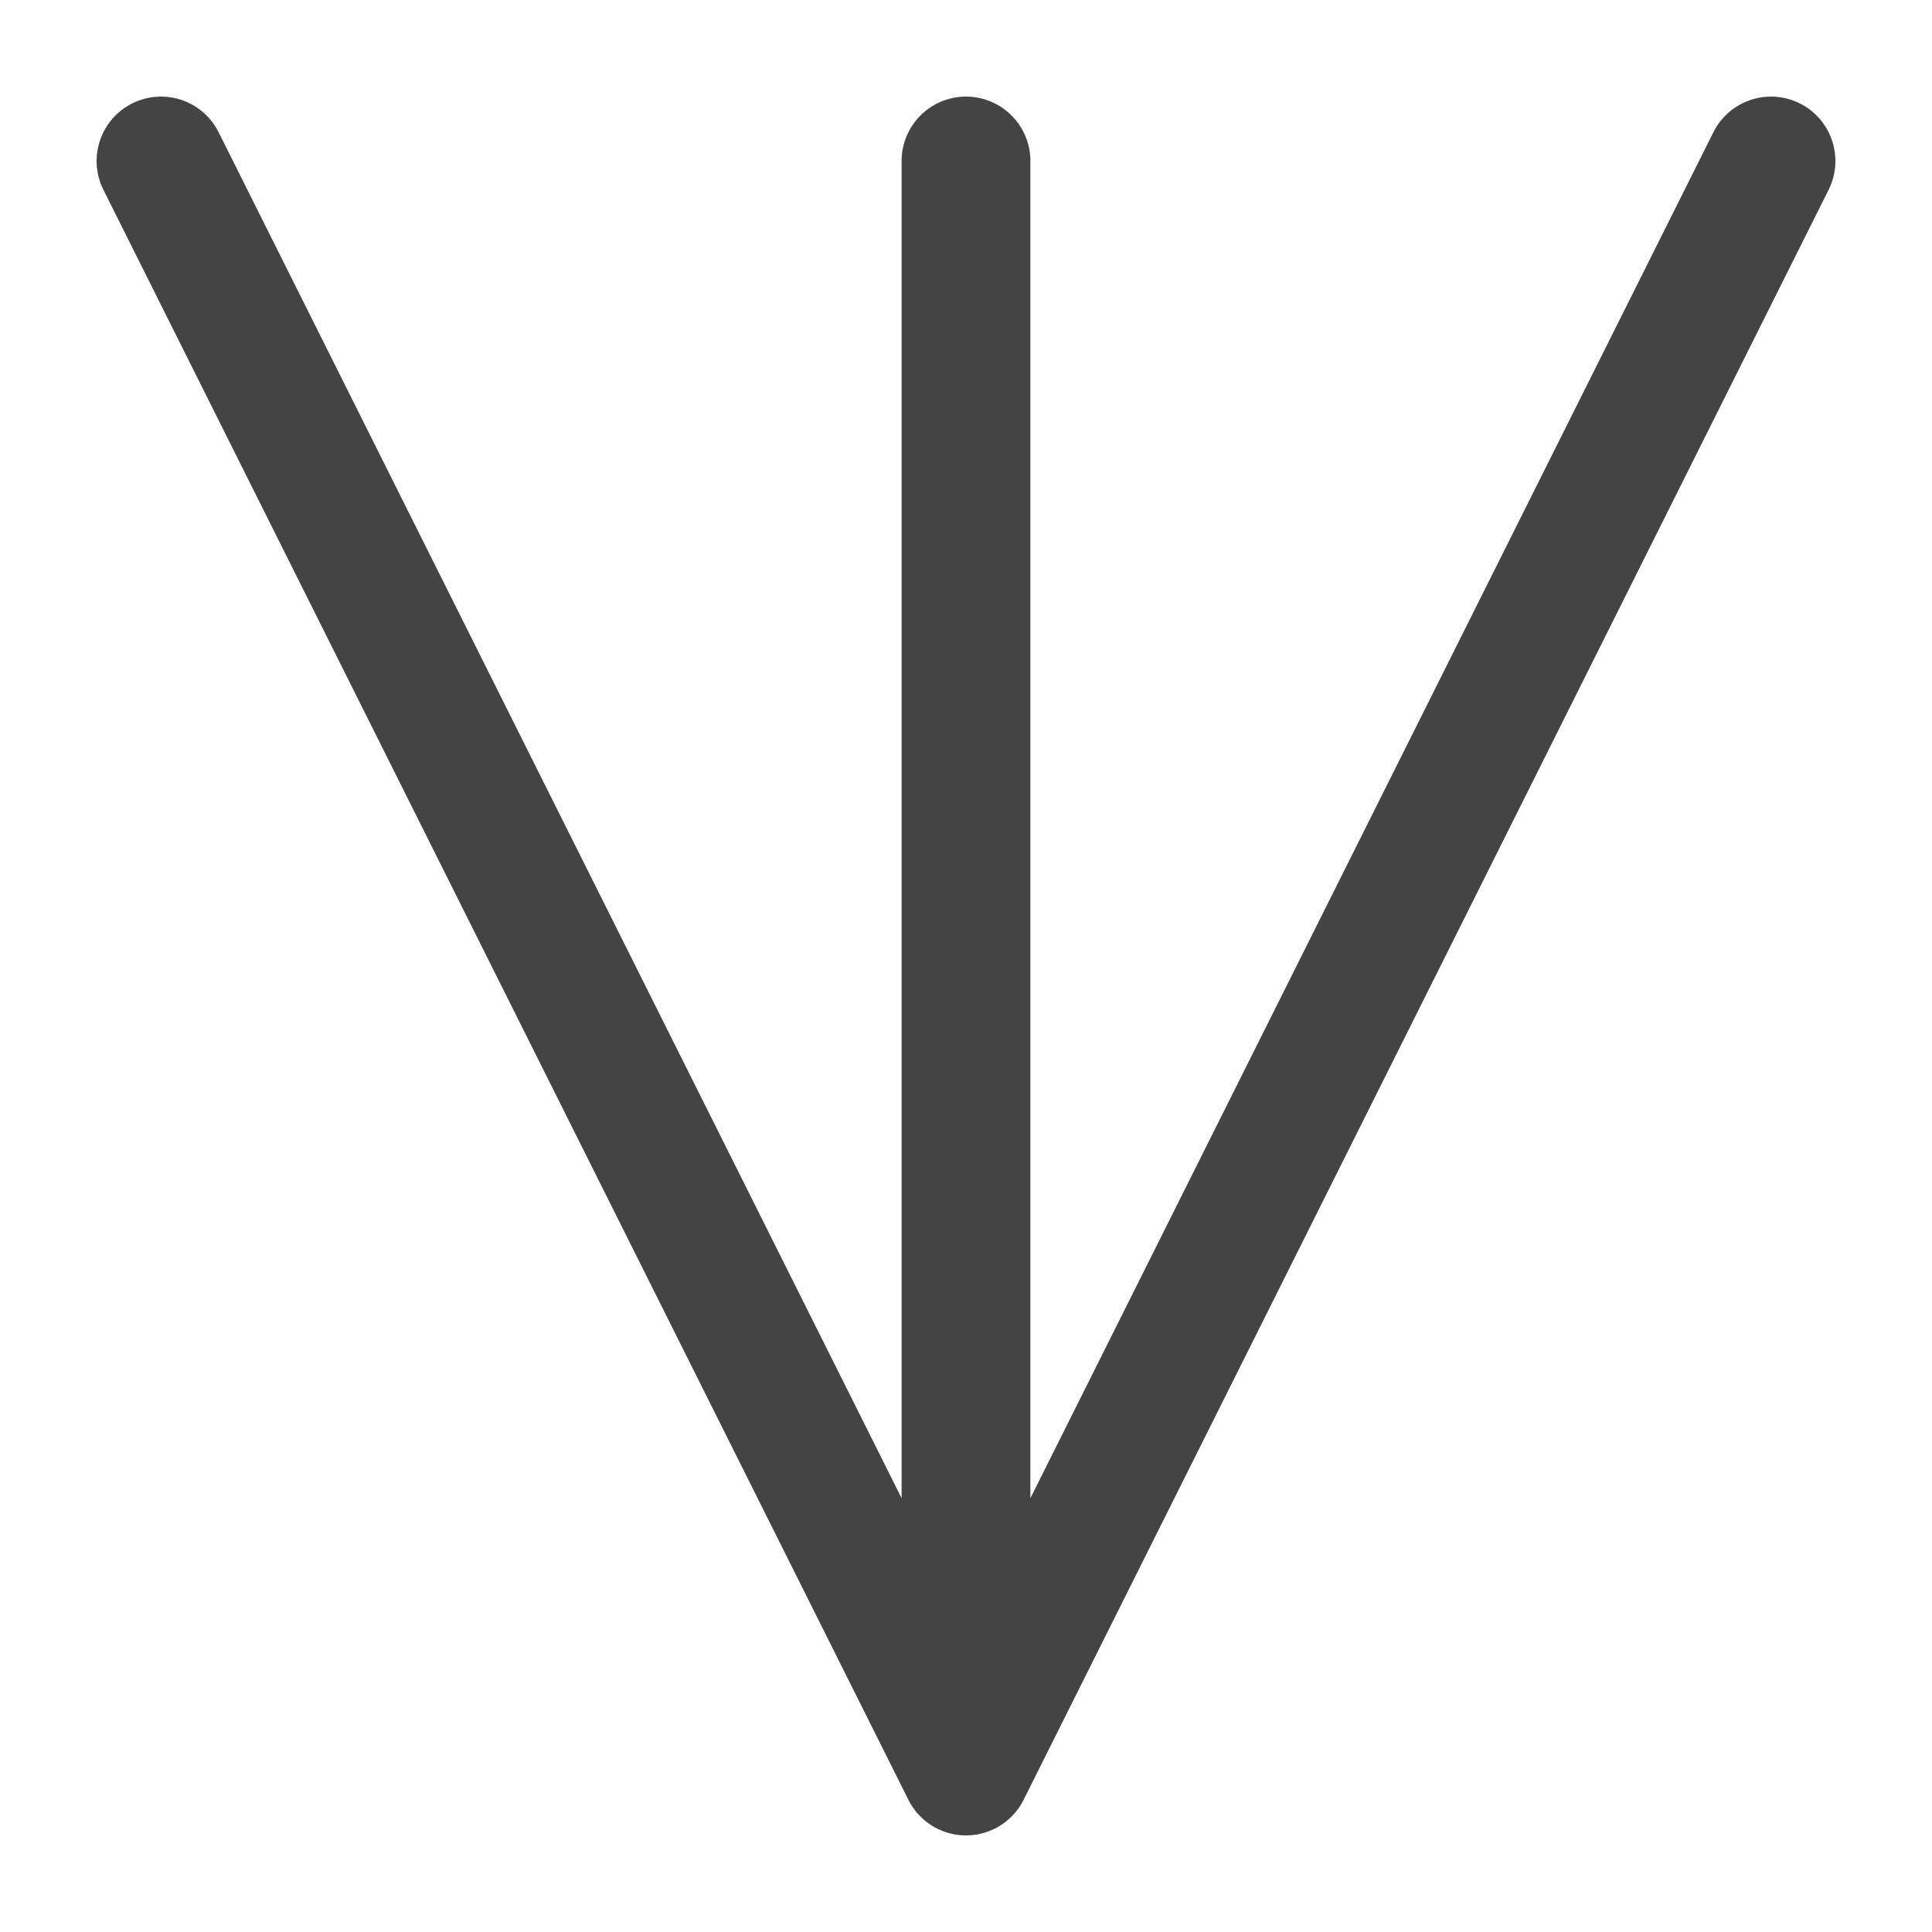
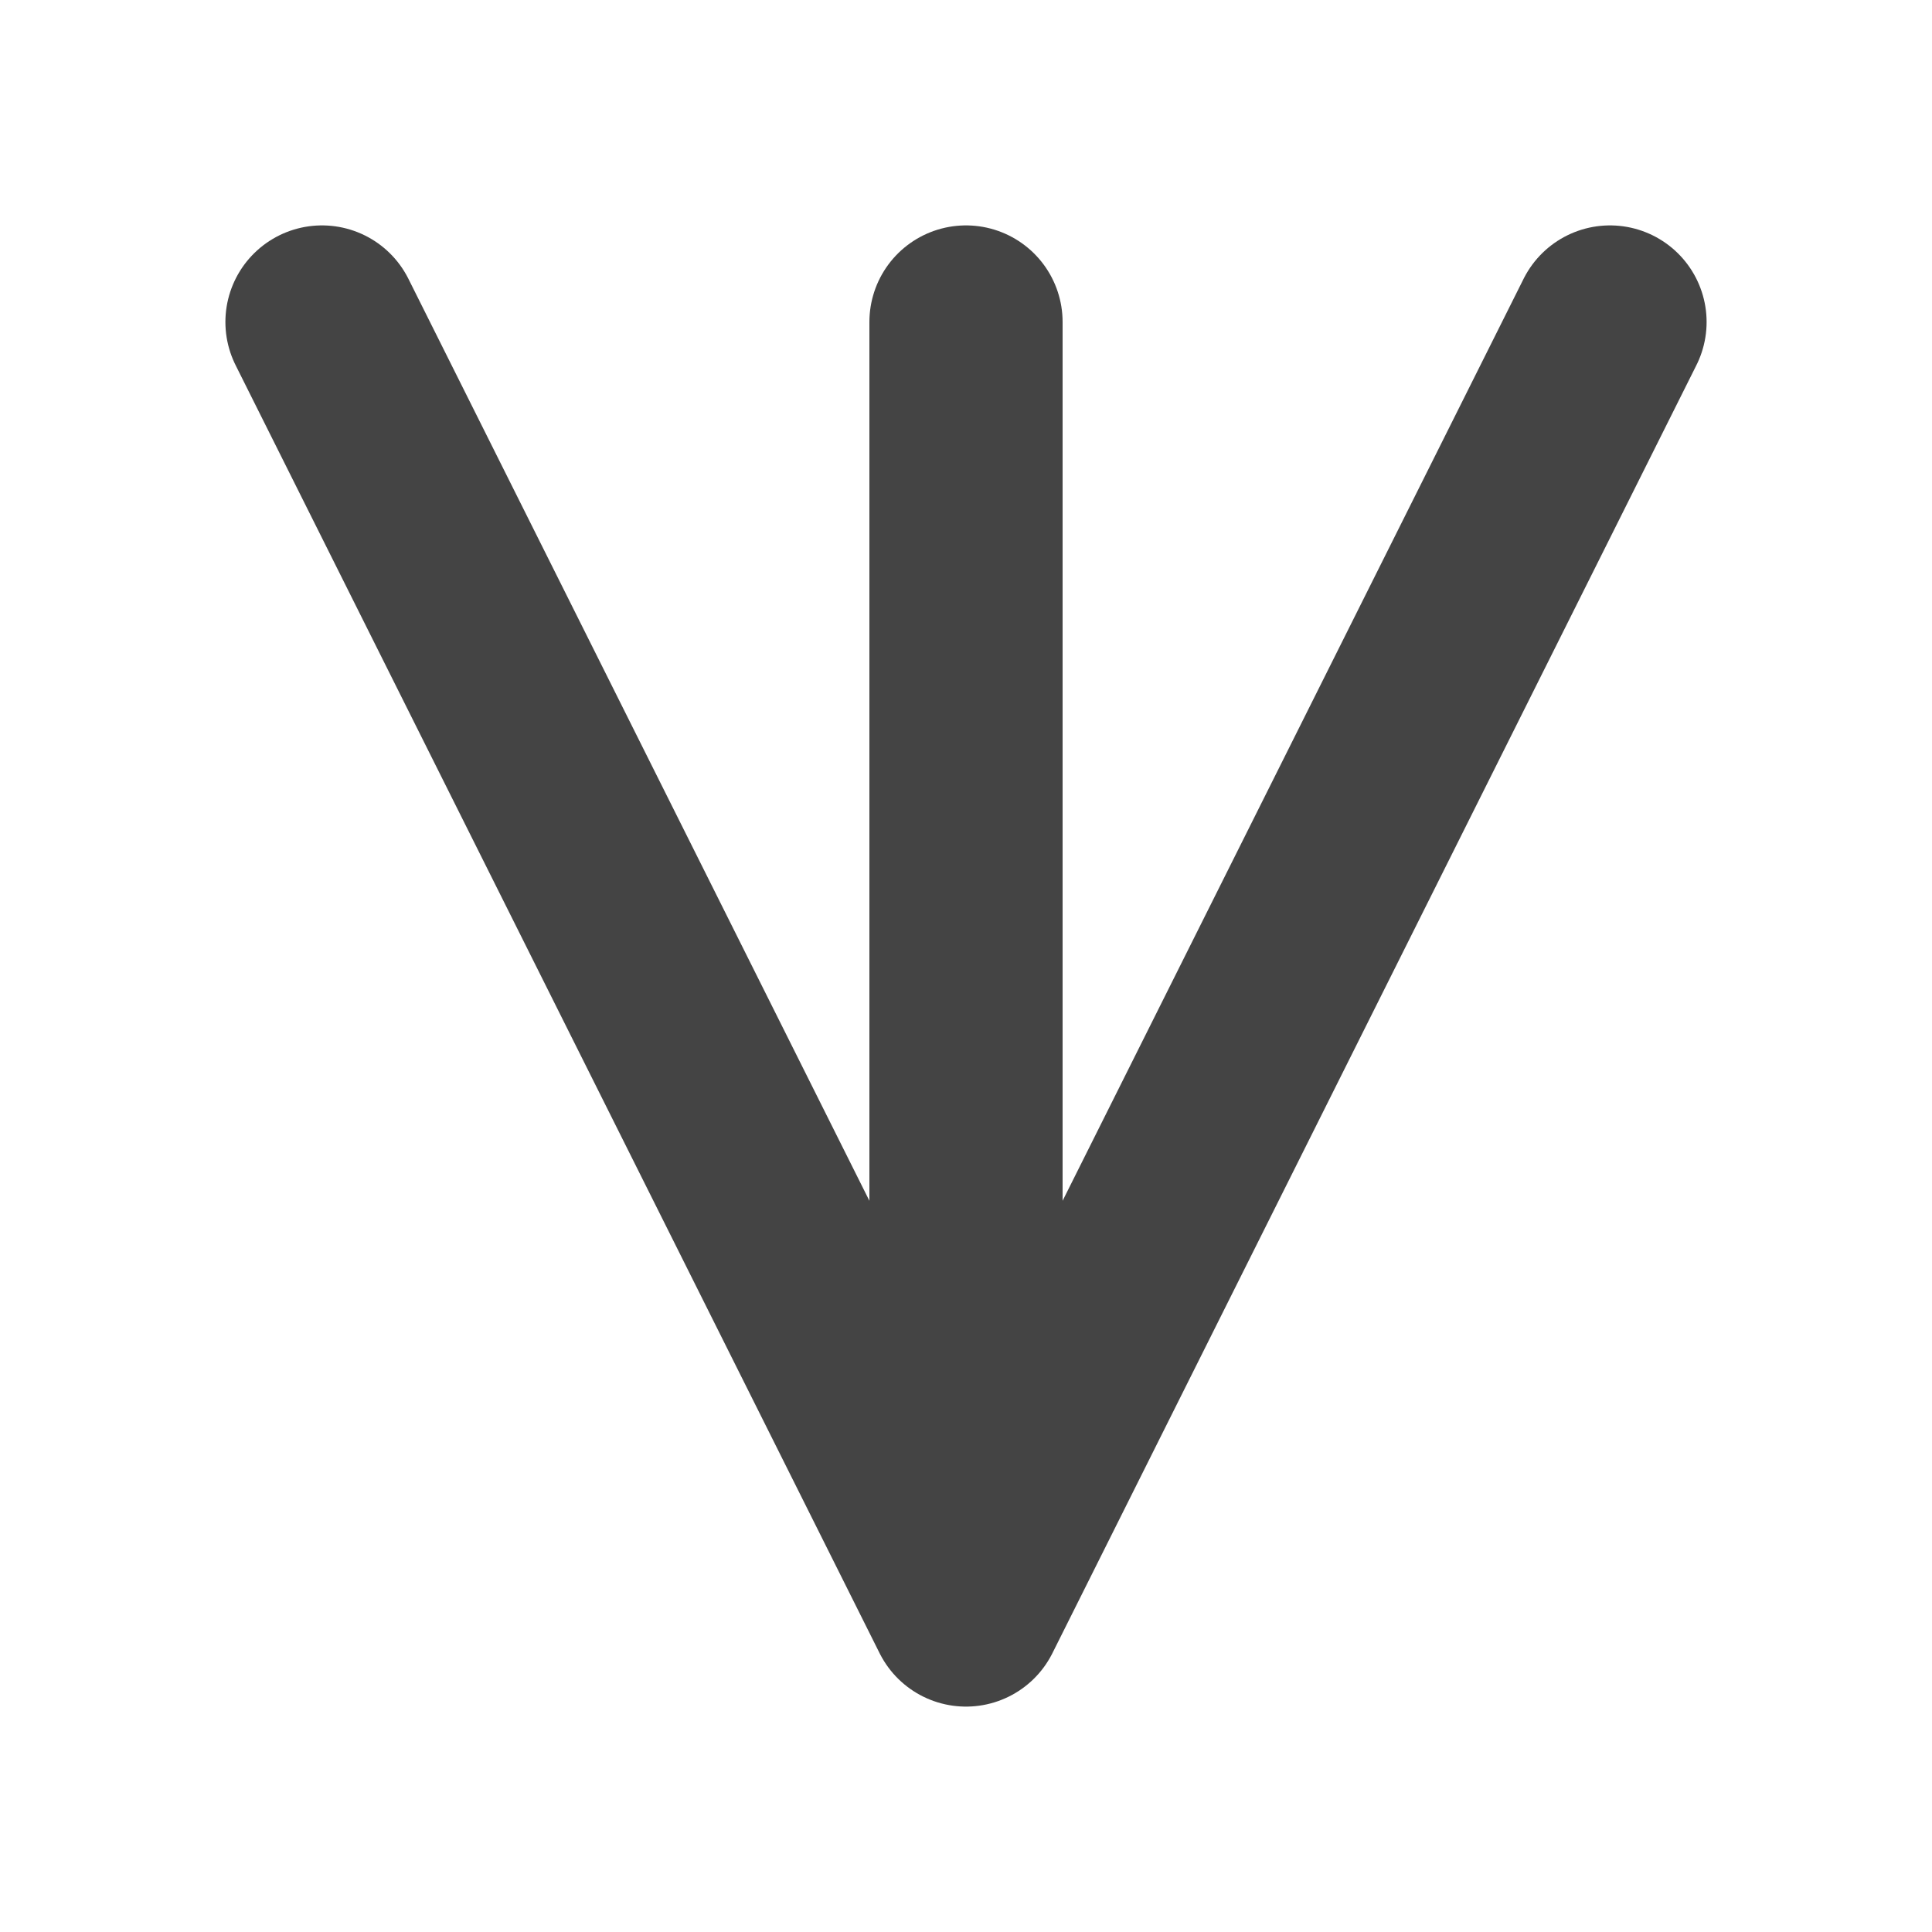
<svg xmlns="http://www.w3.org/2000/svg" width="120" height="120">
-   <path stroke="#444444" stroke-width="8" stroke-linecap="round" stroke-linejoin="round" fill="none" d="M10,10 60,110 110,10 M60,10V110" />
+   <path stroke="#444444" stroke-width="12" stroke-linecap="round" stroke-linejoin="round" fill="none" d="M20,20 60,100 100,20 M60,20V100" />
</svg>
